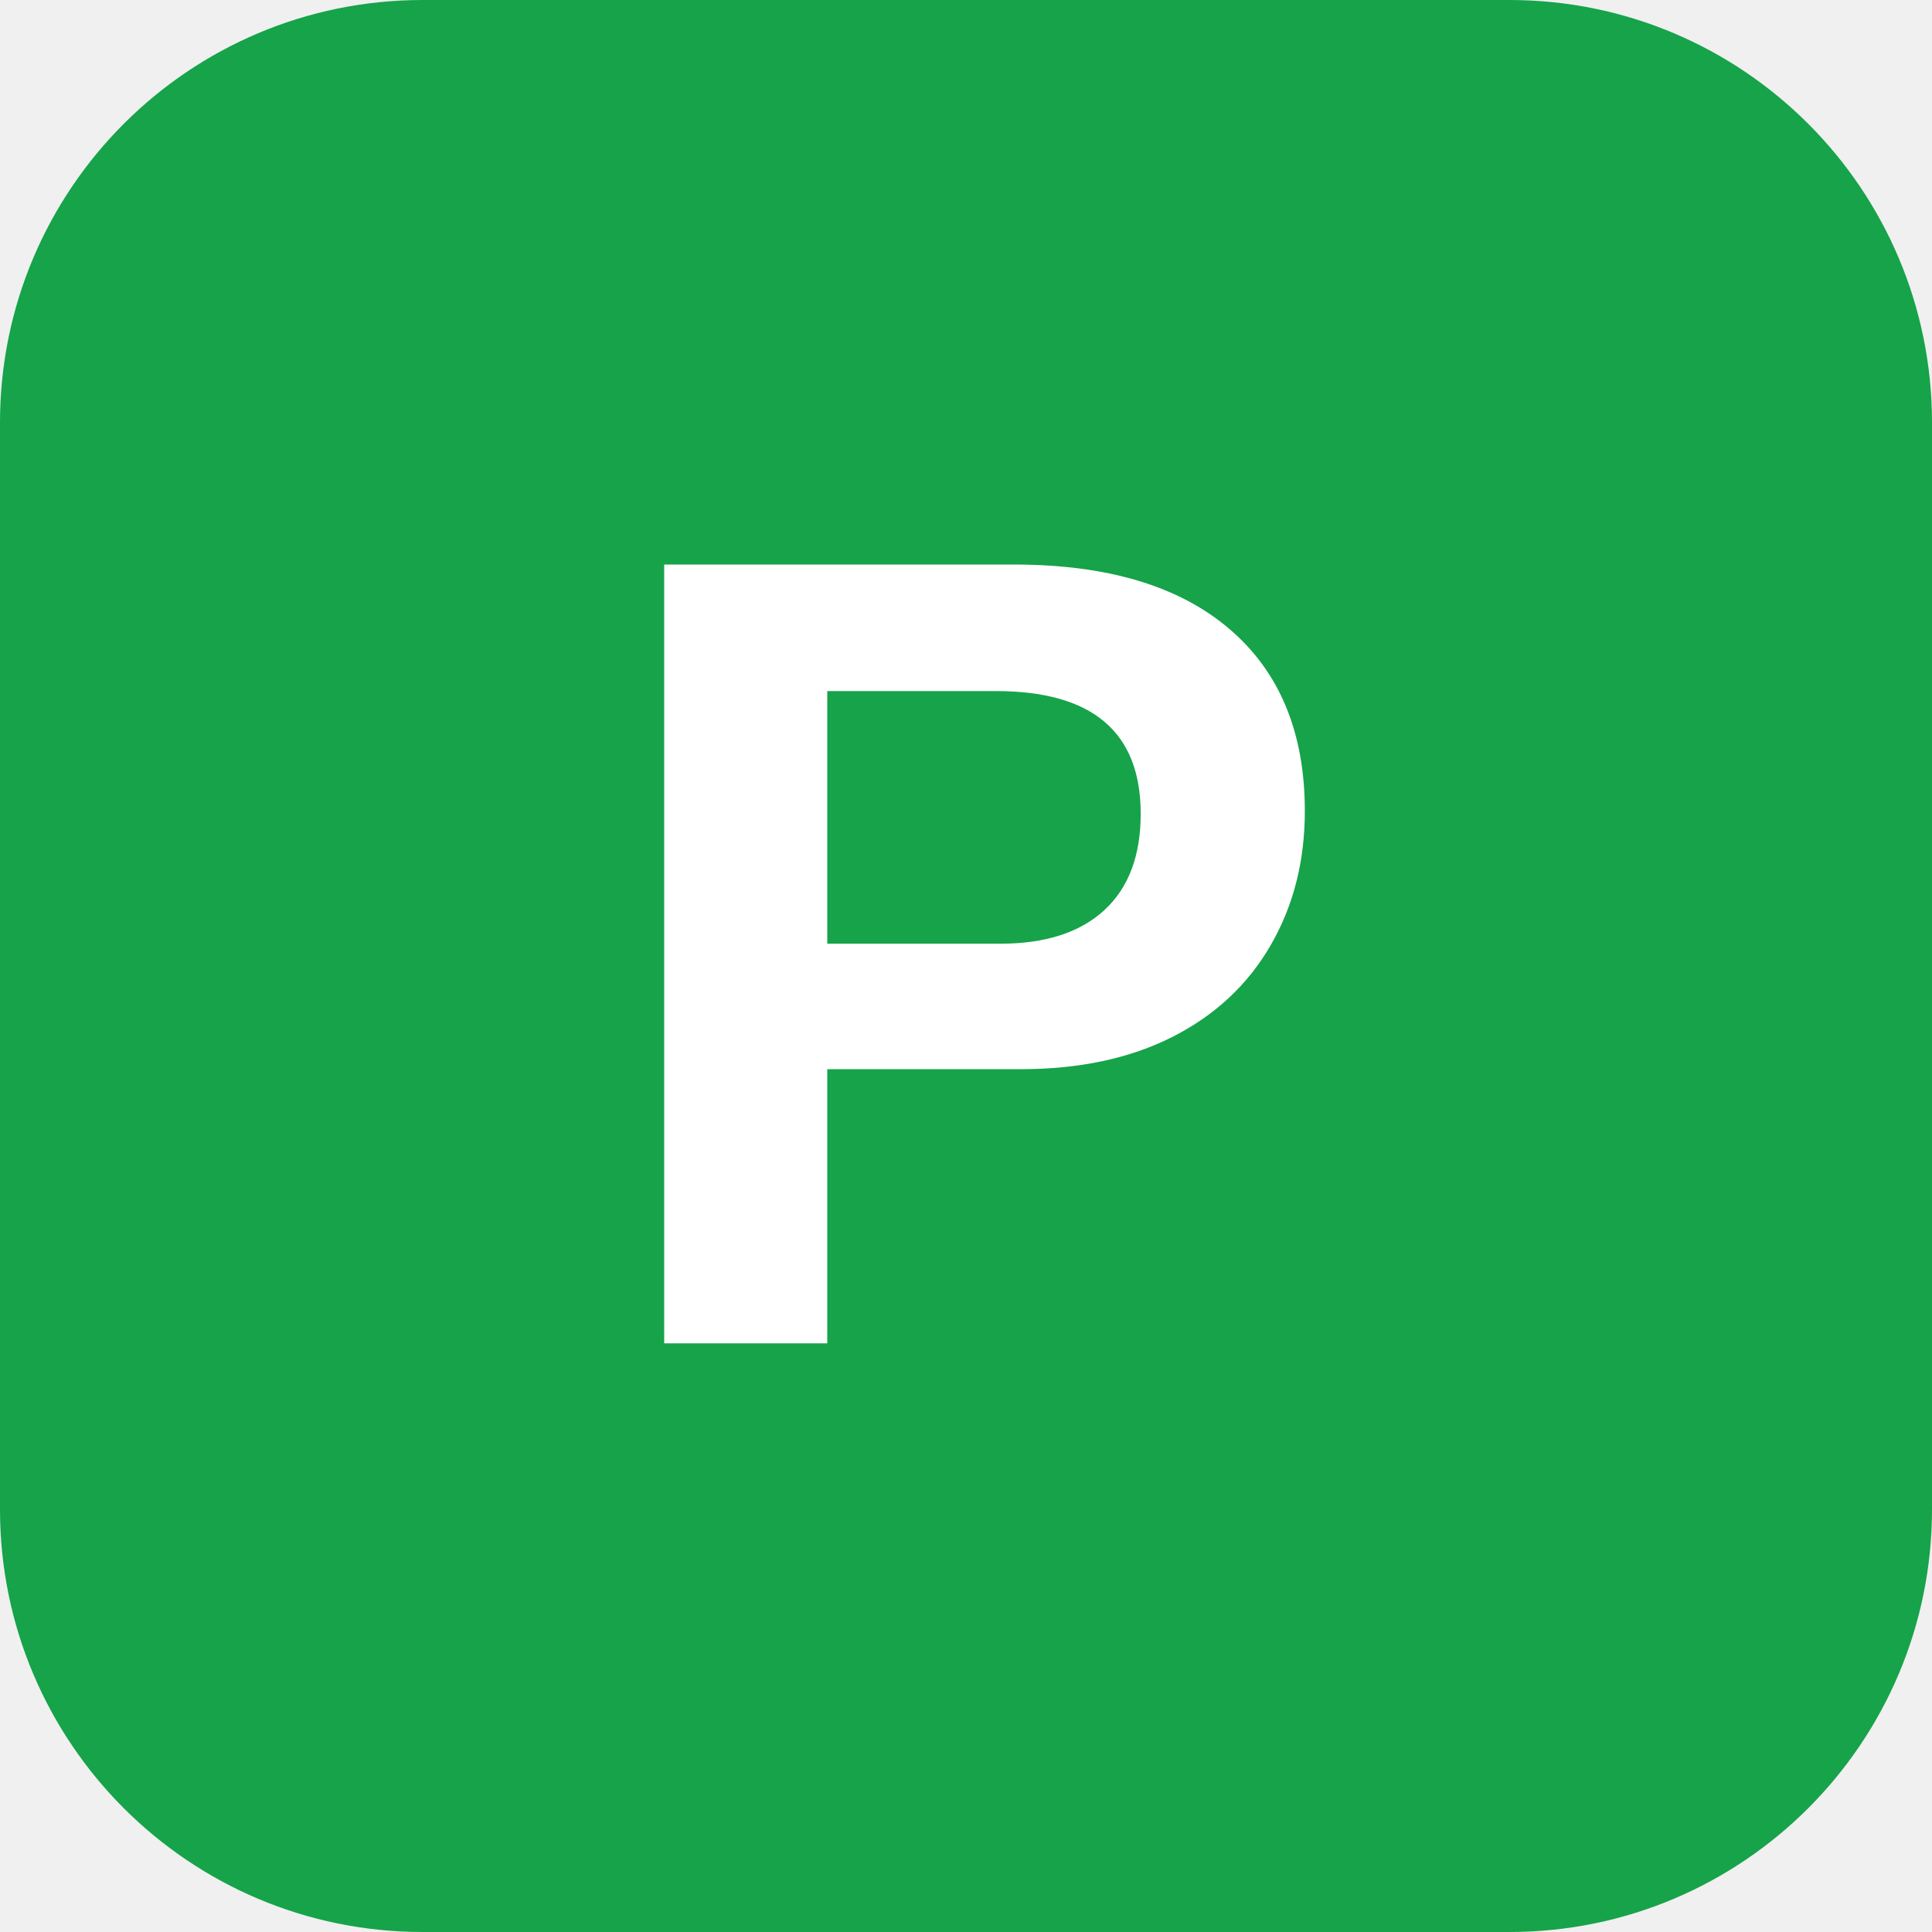
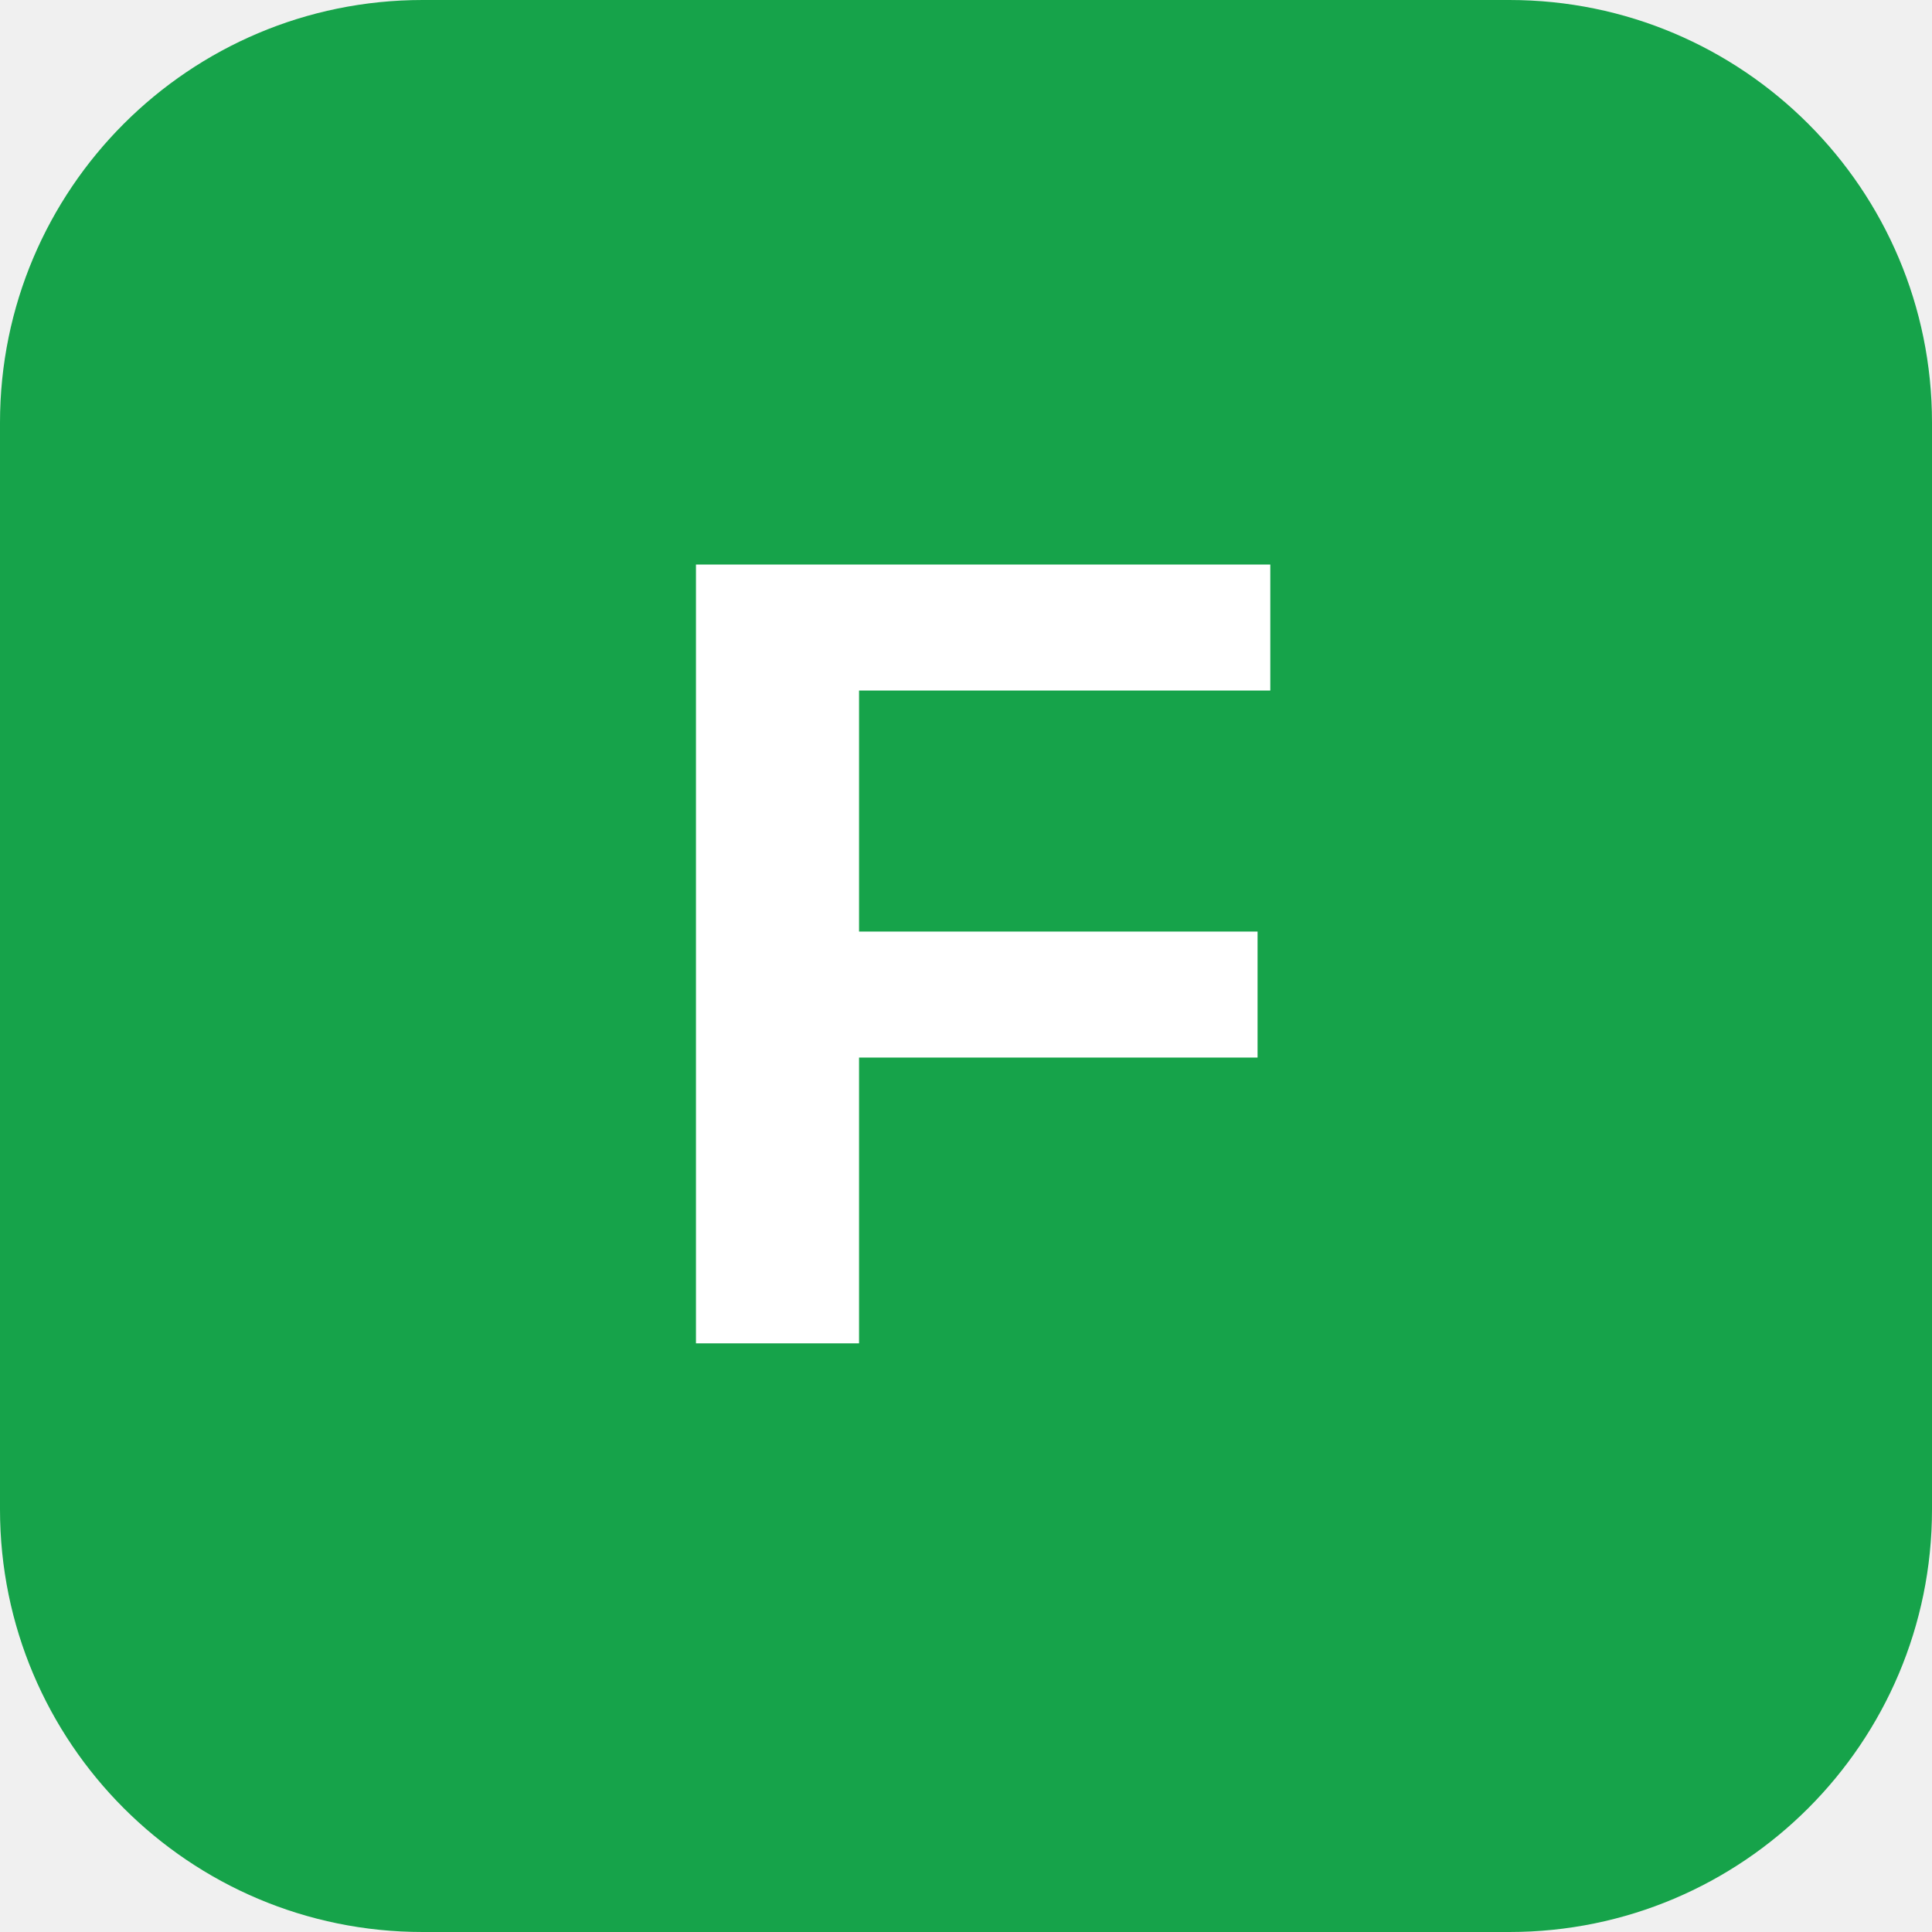
<svg xmlns="http://www.w3.org/2000/svg" viewBox="0 0 512 512">
  <rect width="512" height="512" rx="112" fill="#16a34a" />
-   <text x="256" y="356" text-anchor="middle" font-family="Arial,Helvetica,sans-serif" font-size="300" font-weight="700" fill="#fff">P</text>
+   <text x="256" y="356" text-anchor="middle" font-family="Arial,Helvetica,sans-serif" font-size="300" font-weight="700" fill="#fff">F</text>
</svg>
